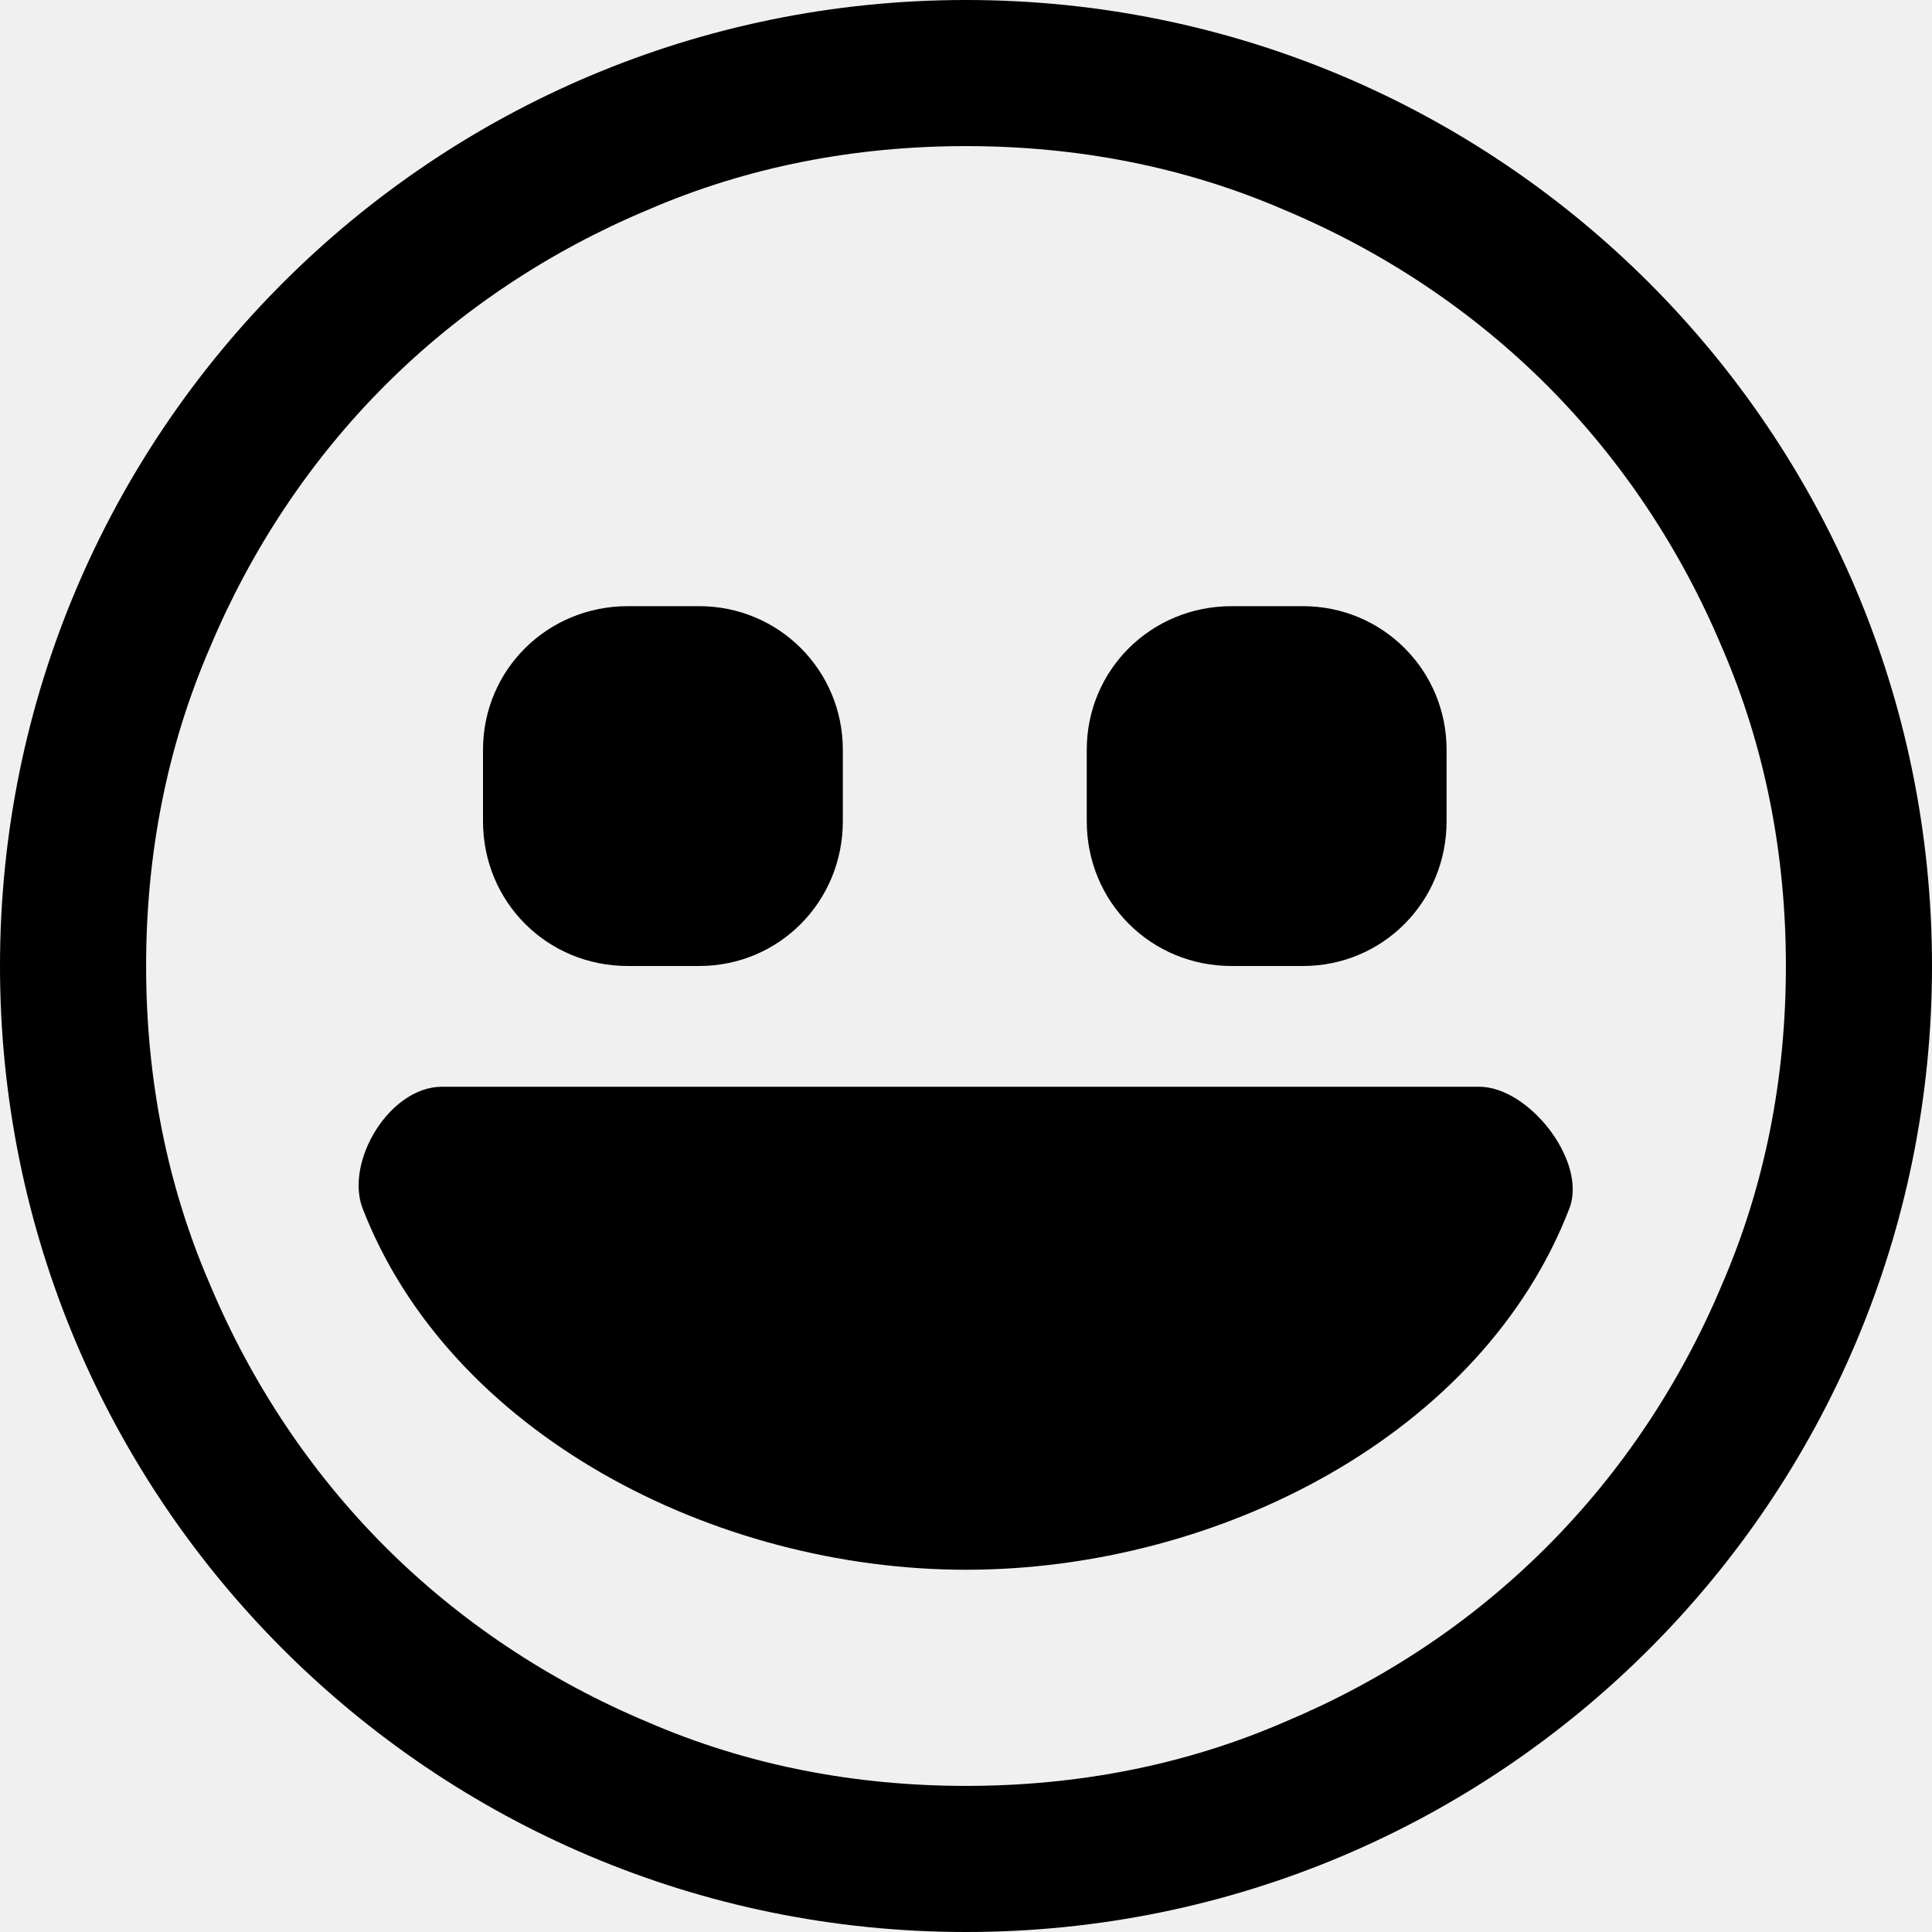
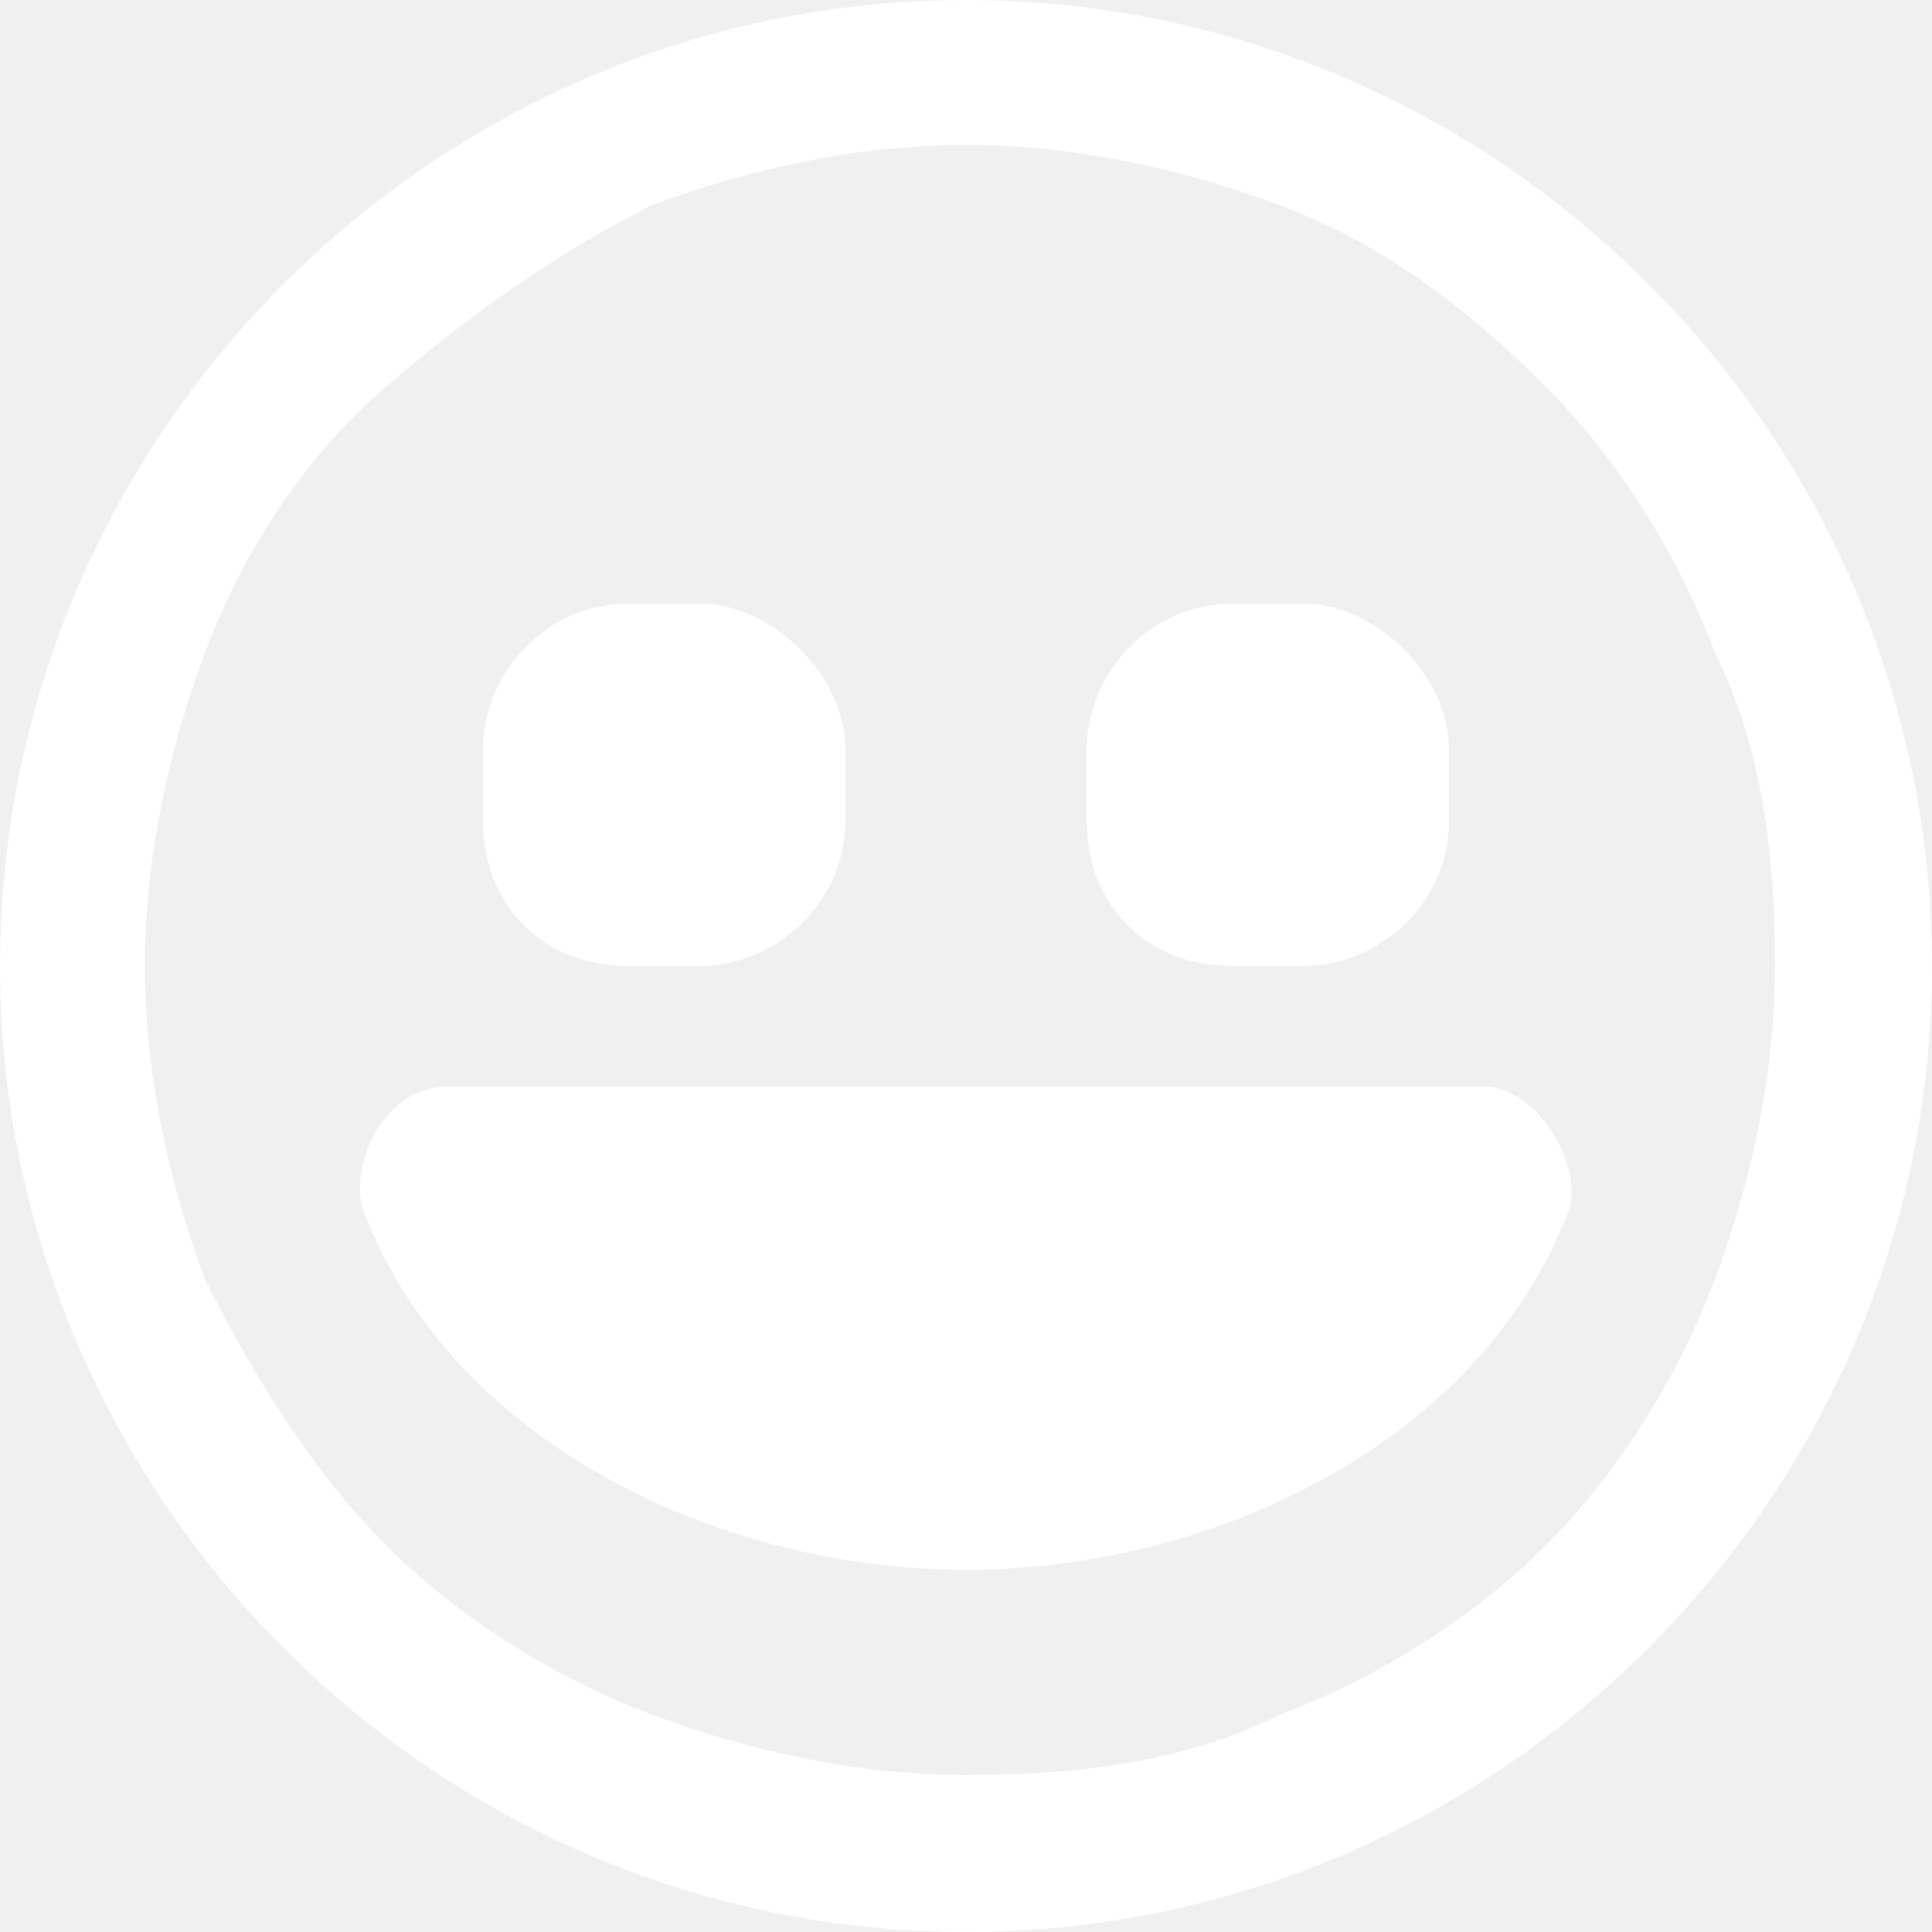
- <svg xmlns="http://www.w3.org/2000/svg" width="16px" height="16px" viewBox="0 0 16 16" version="1.1">
-   <defs />
-   <g id="Octicons" stroke="none" stroke-width="1" fill="none" fill-rule="evenodd">
-     <g id="smiley" fill="#000000">
-       <path d="M8,0 C3.58,0 0,3.58 0,8 C0,12.42 3.58,16 8,16 C12.42,16 16,12.42 16,8 C16,3.58 12.42,0 8,0 L8,0 Z M12.81,12.81 C12.18,13.44 11.45,13.92 10.64,14.26 C9.81,14.62 8.92,14.79 8,14.79 C7.08,14.79 6.19,14.62 5.36,14.26 C4.55,13.92 3.81,13.43 3.19,12.81 C2.57,12.19 2.08,11.45 1.74,10.64 C1.38,9.81 1.21,8.92 1.21,8 C1.21,7.08 1.38,6.19 1.74,5.36 C2.08,4.55 2.57,3.81 3.19,3.19 C3.81,2.57 4.55,2.08 5.36,1.74 C6.19,1.38 7.08,1.21 8,1.21 C8.92,1.21 9.81,1.38 10.64,1.74 C11.45,2.08 12.19,2.57 12.81,3.19 C13.43,3.81 13.92,4.55 14.26,5.36 C14.62,6.19 14.79,7.08 14.79,8 C14.79,8.92 14.62,9.81 14.26,10.64 C13.92,11.45 13.43,12.19 12.81,12.81 L12.81,12.81 Z M4,6.8 L4,6.21 C4,5.55 4.53,5.02 5.2,5.02 L5.79,5.02 C6.45,5.02 6.98,5.55 6.98,6.21 L6.98,6.8 C6.98,7.47 6.45,8 5.79,8 L5.2,8 C4.53,8 4,7.47 4,6.8 L4,6.8 Z M9,6.8 L9,6.21 C9,5.55 9.53,5.02 10.2,5.02 L10.79,5.02 C11.45,5.02 11.98,5.55 11.98,6.21 L11.98,6.8 C11.98,7.47 11.45,8 10.79,8 L10.2,8 C9.53,8 9,7.47 9,6.8 L9,6.8 Z M13,10 C12.28,11.88 10.09,13 8,13 C5.91,13 3.72,11.87 3,10 C2.86,9.61 3.23,9 3.66,9 L12.25,9 C12.66,9 13.14,9.61 13,10 L13,10 Z" id="Shape" />
+ <svg xmlns="http://www.w3.org/2000/svg" version="1.1" id="Layer_1" x="0px" y="0px" viewBox="0 0 16 16" style="enable-background:new 0 0 16 16;" xml:space="preserve">
+   <style type="text/css">
+ 	.st0{fill:#FFFFFF;}
+ </style>
+   <g id="Octicons">
+     <g id="smiley">
+       <path id="Shape" class="st0" d="M8,0C3.6,0,0,3.6,0,8s3.6,8,8,8s8-3.6,8-8S12.4,0,8,0L8,0z M12.8,12.8c-0.6,0.6-1.4,1.1-2.2,1.4    c-0.8,0.4-1.7,0.5-2.6,0.5s-1.8-0.2-2.6-0.5c-0.8-0.3-1.6-0.8-2.2-1.4c-0.6-0.6-1.1-1.4-1.5-2.2C1.4,9.8,1.2,8.9,1.2,8    s0.2-1.8,0.5-2.6c0.3-0.8,0.8-1.6,1.5-2.2s1.4-1.1,2.2-1.5C6.2,1.4,7.1,1.2,8,1.2s1.8,0.2,2.6,0.5c0.8,0.3,1.5,0.8,2.2,1.5    c0.6,0.6,1.1,1.4,1.4,2.2c0.4,0.8,0.5,1.7,0.5,2.6s-0.2,1.8-0.5,2.6C13.9,11.4,13.4,12.2,12.8,12.8L12.8,12.8z M4,6.8V6.2    C4,5.6,4.5,5,5.2,5h0.6C6.4,5,7,5.6,7,6.2v0.6C7,7.5,6.4,8,5.8,8H5.2C4.5,8,4,7.5,4,6.8L4,6.8z M9,6.8V6.2C9,5.6,9.5,5,10.2,5h0.6    C11.4,5,12,5.6,12,6.2v0.6C12,7.5,11.4,8,10.8,8h-0.6C9.5,8,9,7.5,9,6.8L9,6.8z M13,10c-0.7,1.9-2.9,3-5,3s-4.3-1.1-5-3    C2.9,9.6,3.2,9,3.7,9h8.6C12.7,9,13.1,9.6,13,10L13,10z" />
    </g>
  </g>
</svg>
